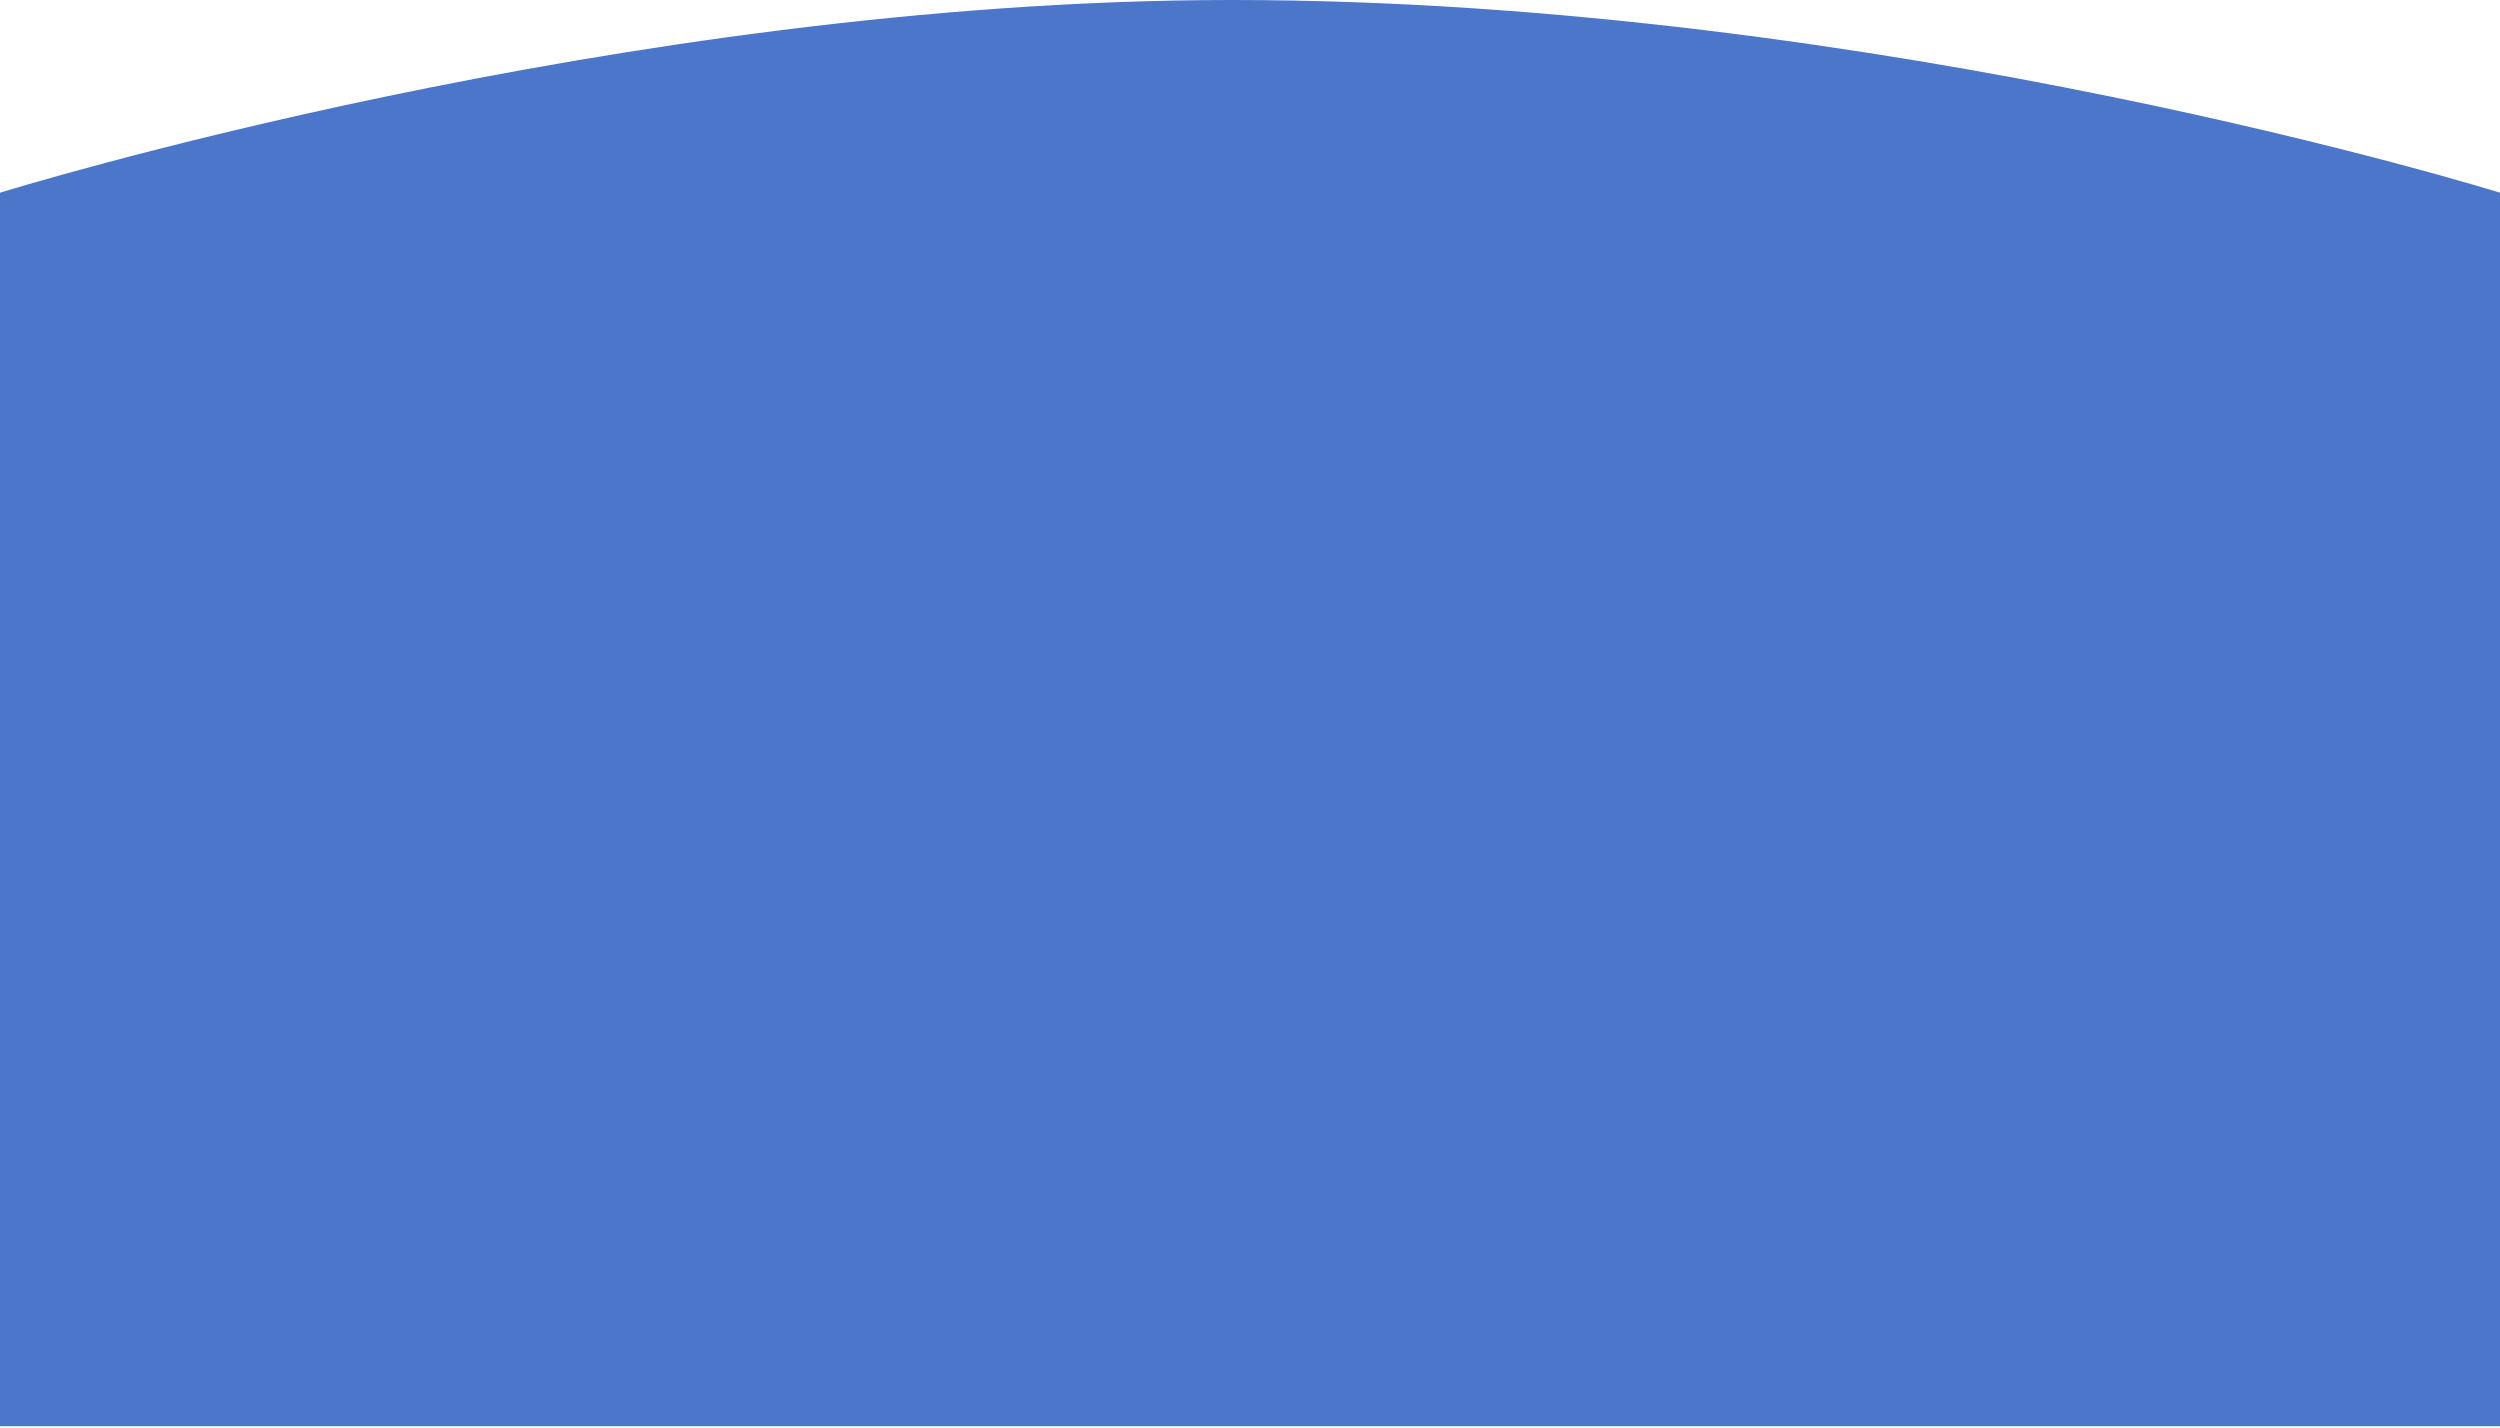
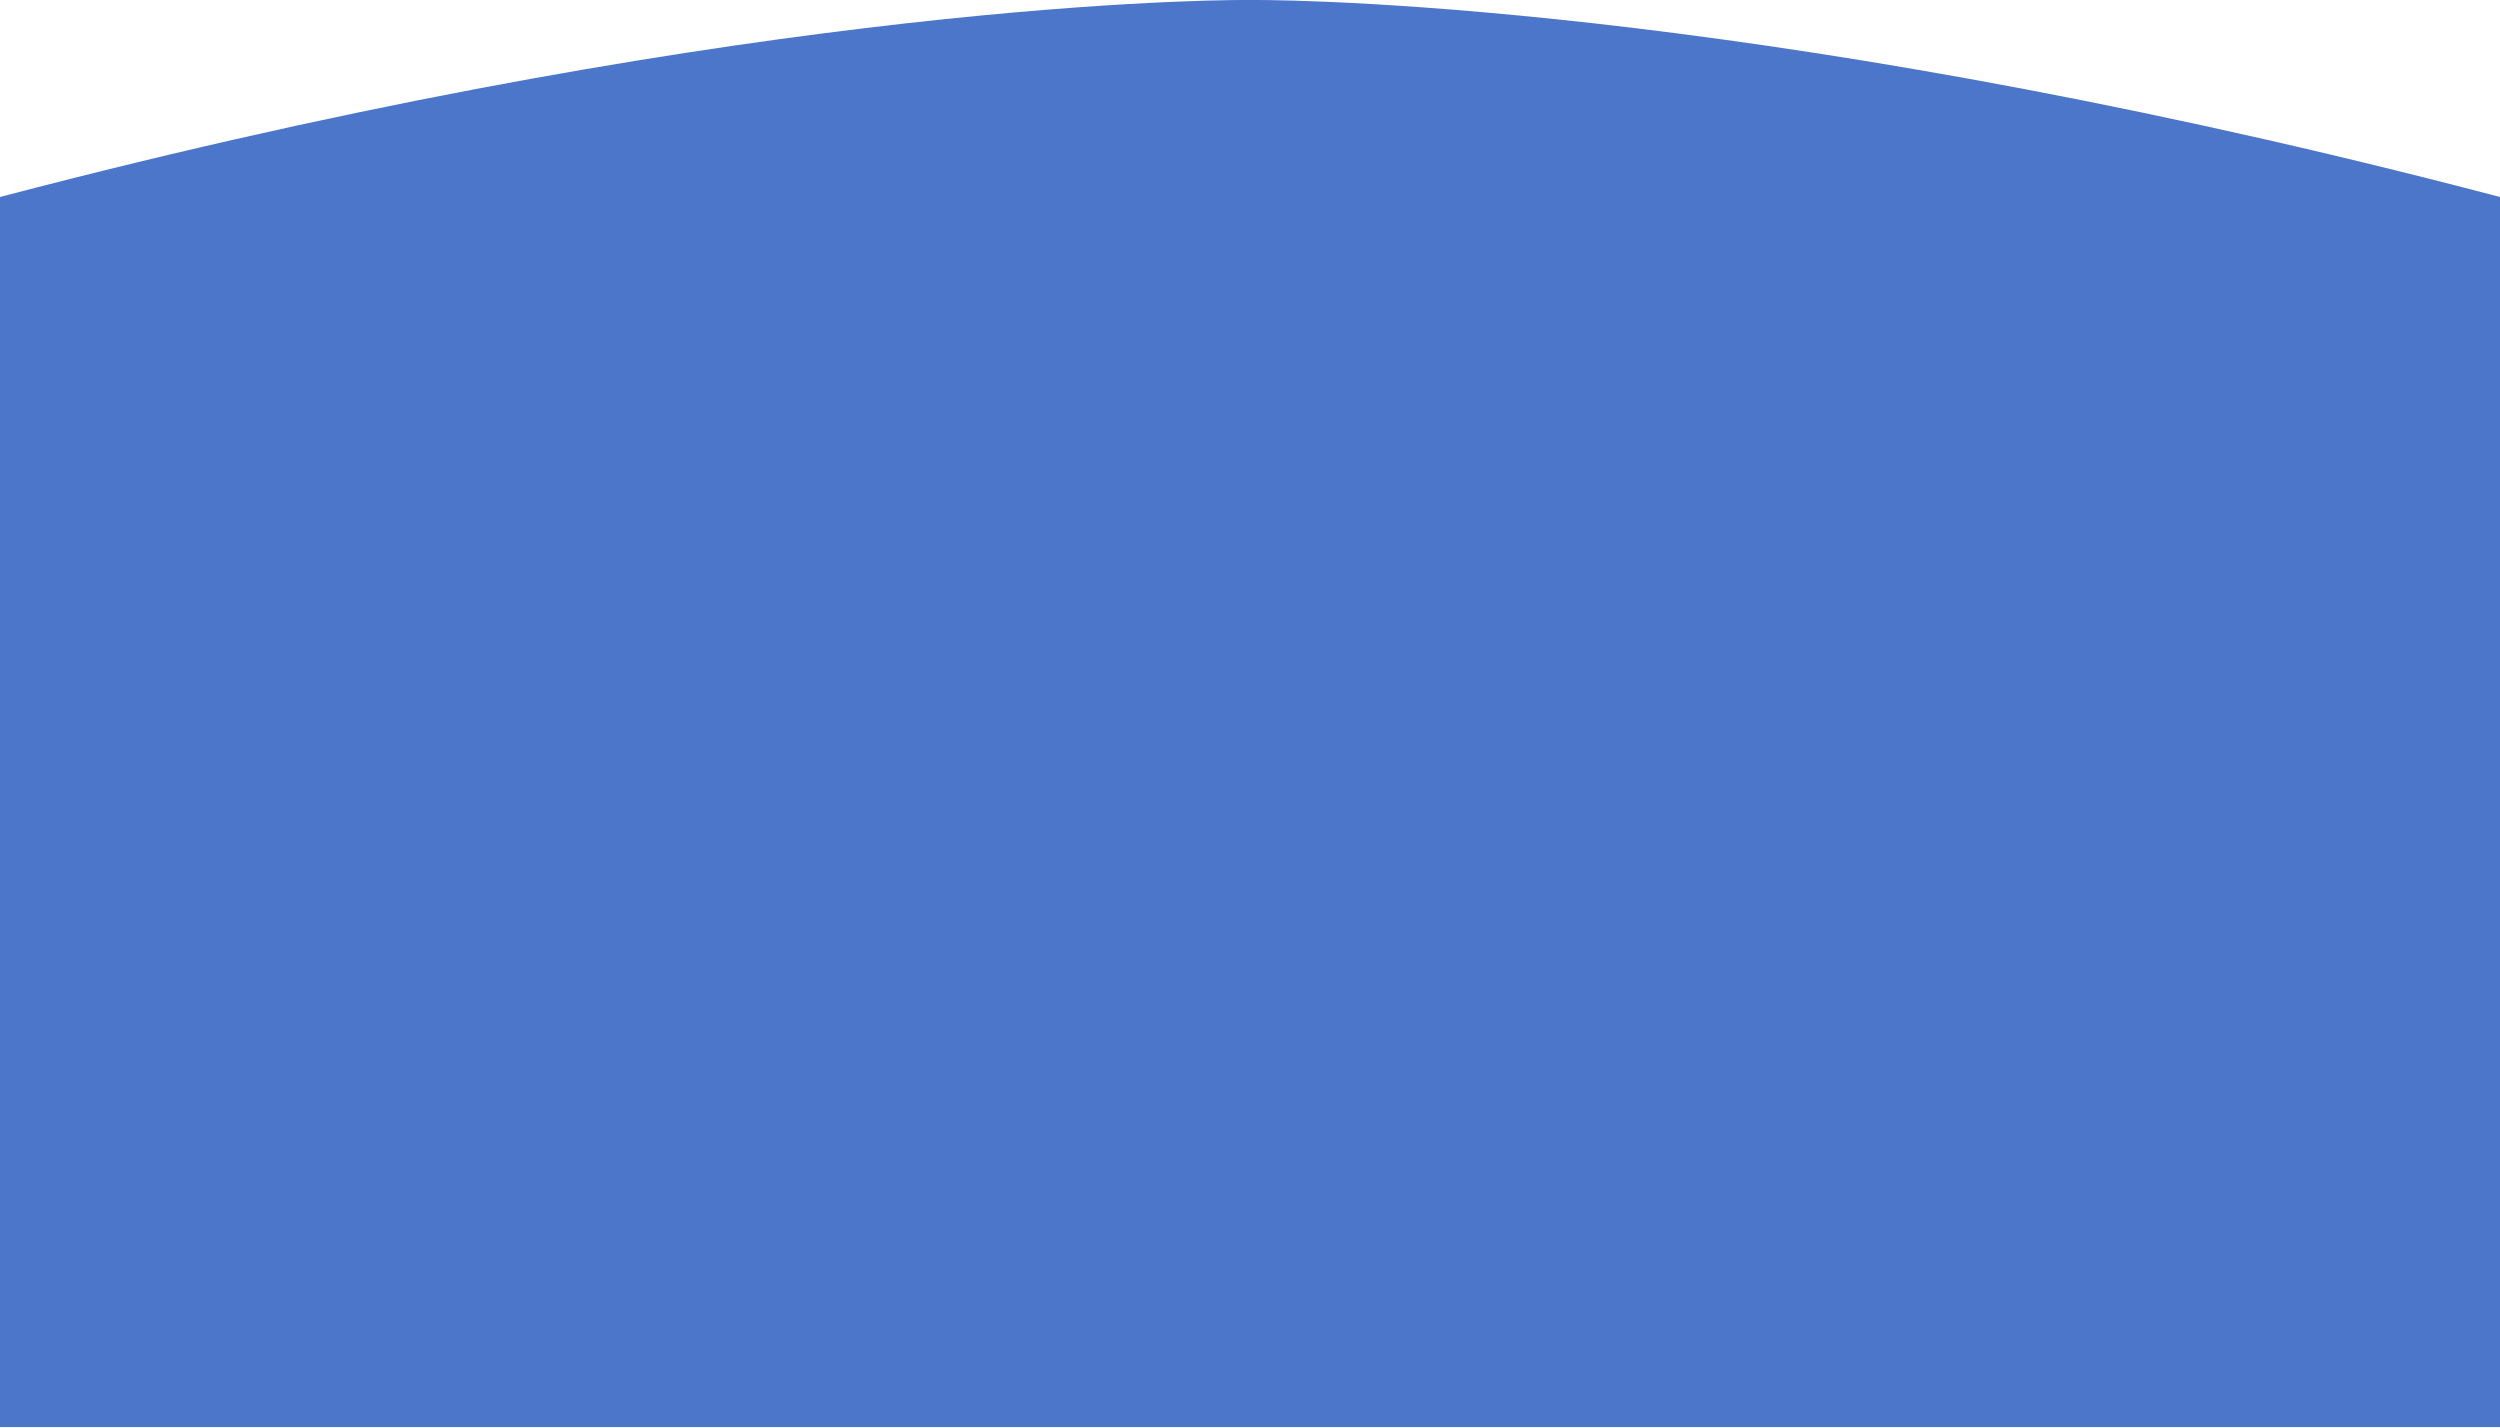
- <svg xmlns="http://www.w3.org/2000/svg" width="1440" height="822" viewBox="0 0 1440 822" fill="none">
-   <path d="M0 111.001C0 111.001 357.5 0 709.5 0C1083.57 0 1440 111.001 1440 111.001V821.5H0V111.001Z" fill="#4C76CA" />
+ <svg xmlns="http://www.w3.org/2000/svg" version="1.1" id="bg" x="0px" y="0px" viewBox="0 0 1440 822" style="enable-background:new 0 0 1440 822;" xml:space="preserve">
+   <style type="text/css">
+ 	.st0{fill:#4C76CA;}
+ </style>
+   <path class="st0" d="M2993.9,822h-4547.8C-280.5-12.6,720,0,720,0S1720.5-12.6,2993.9,822z" />
</svg>
